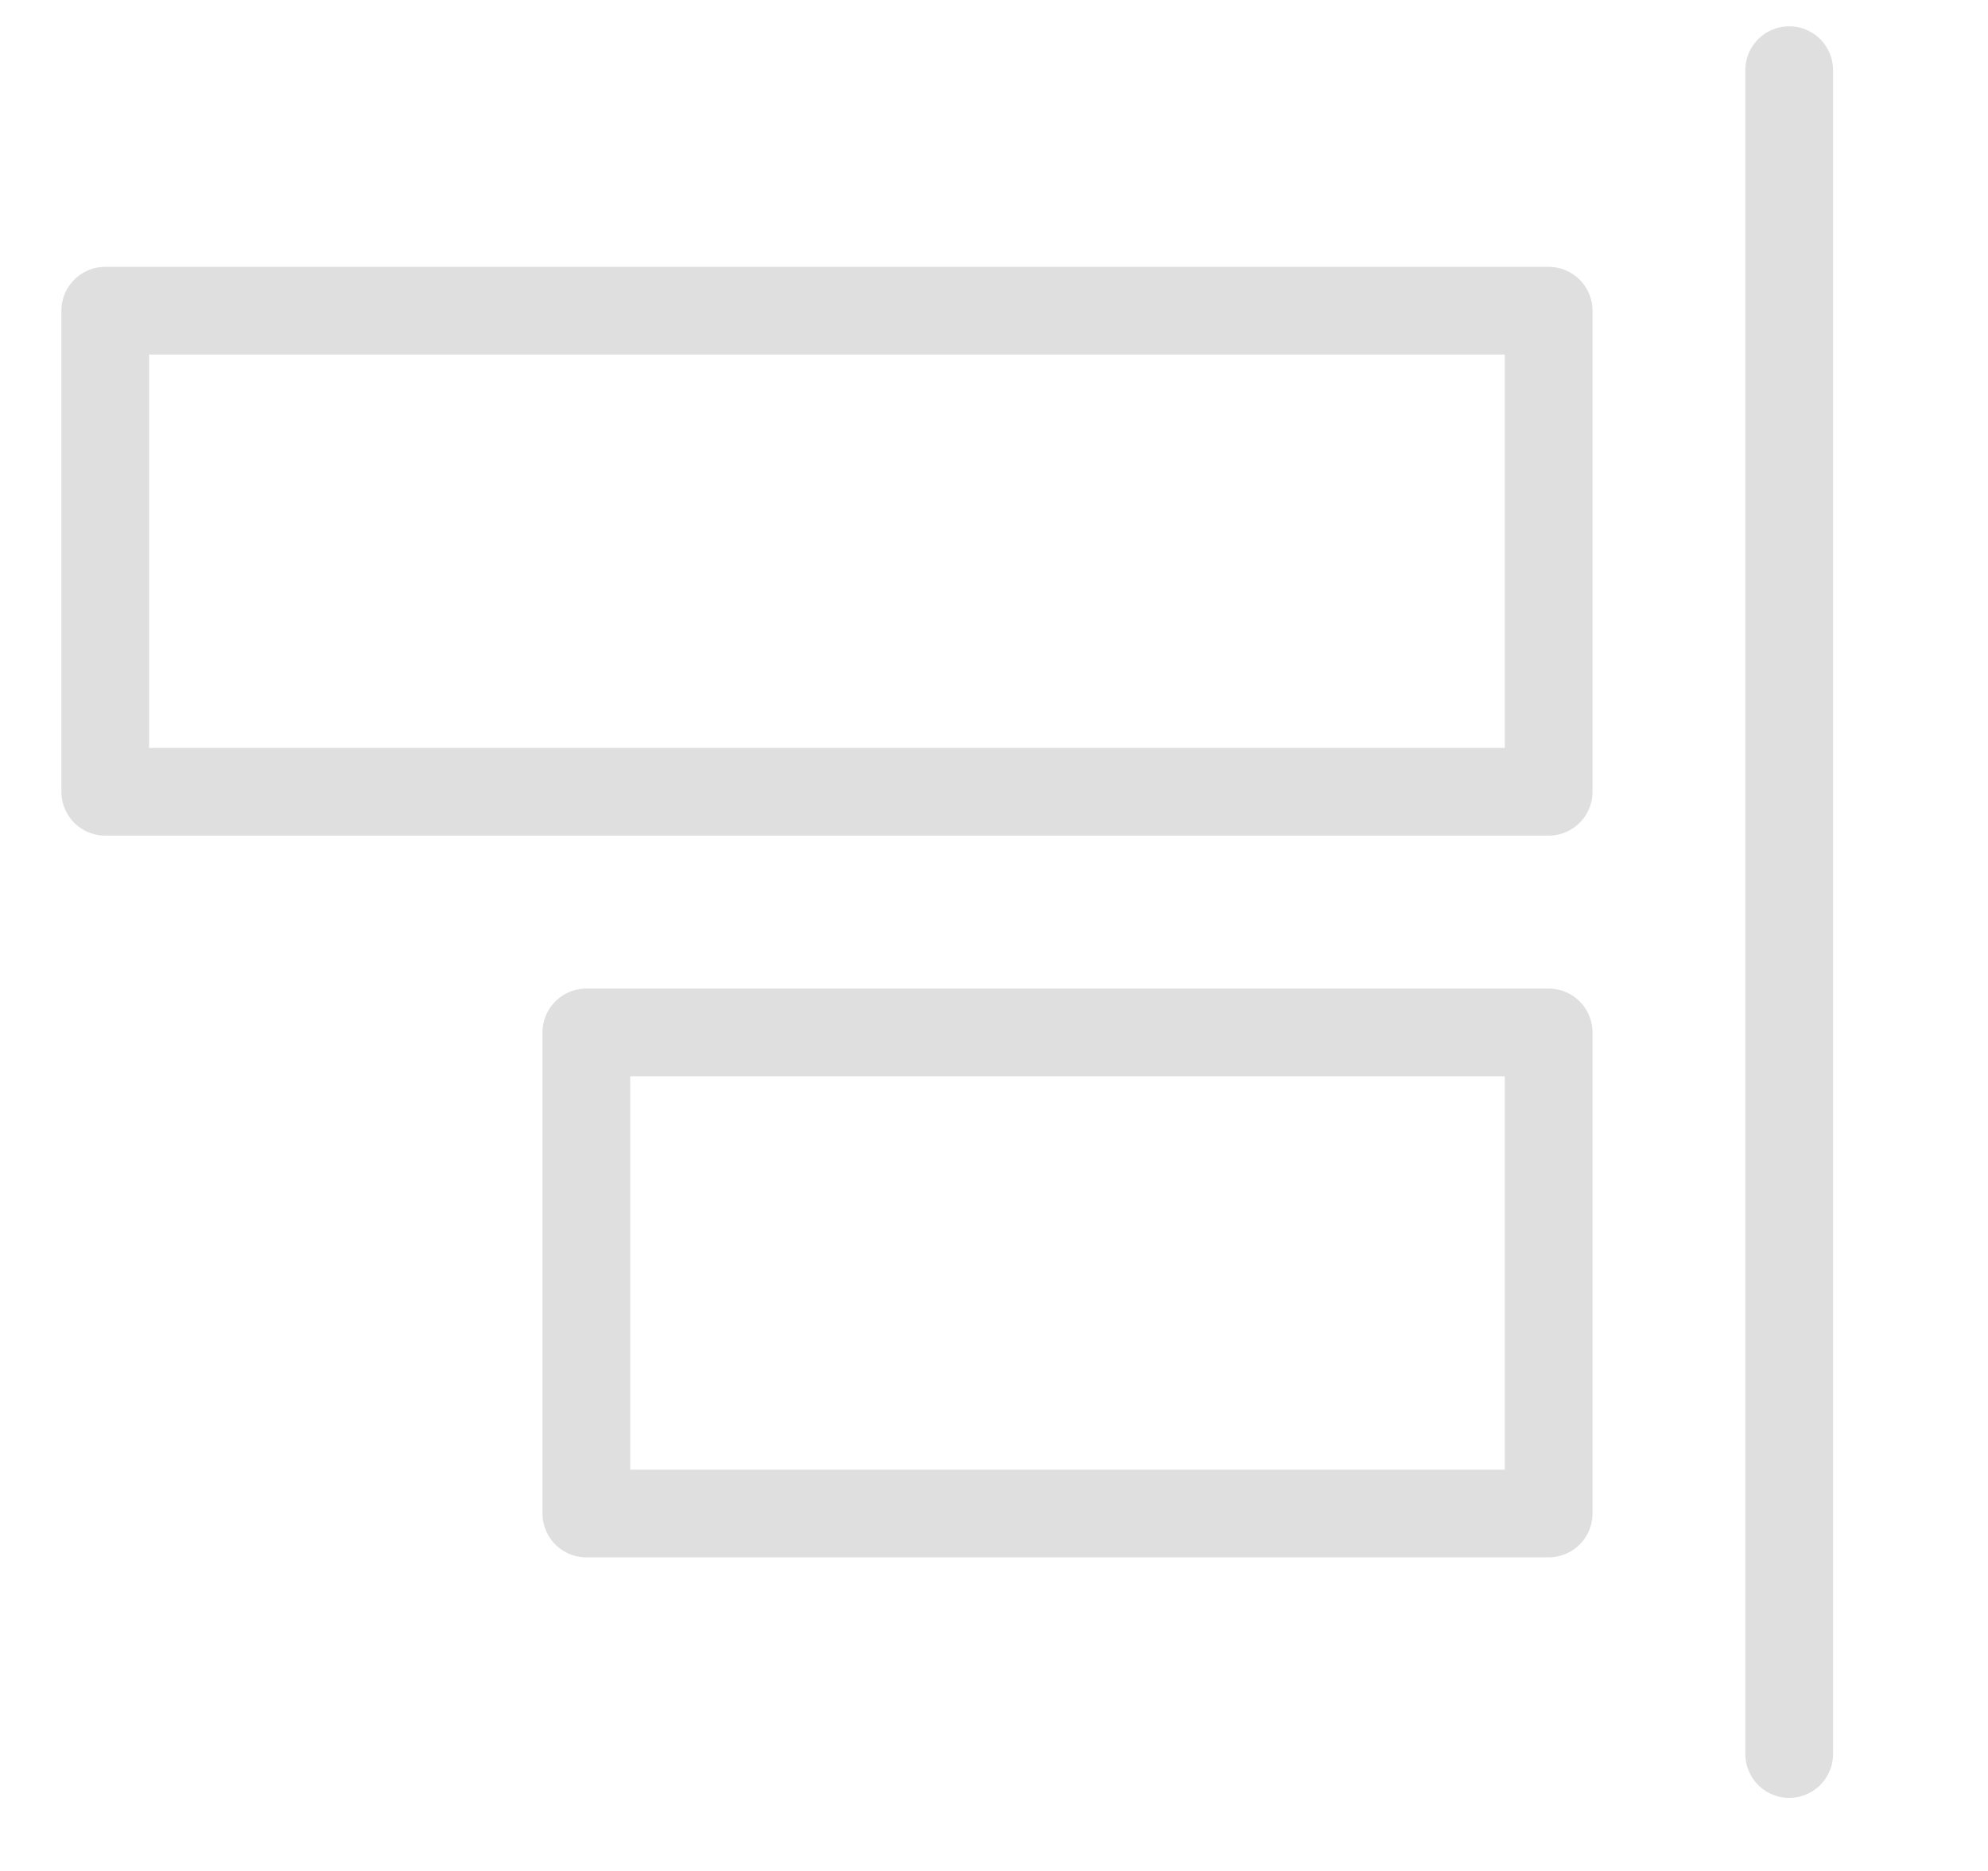
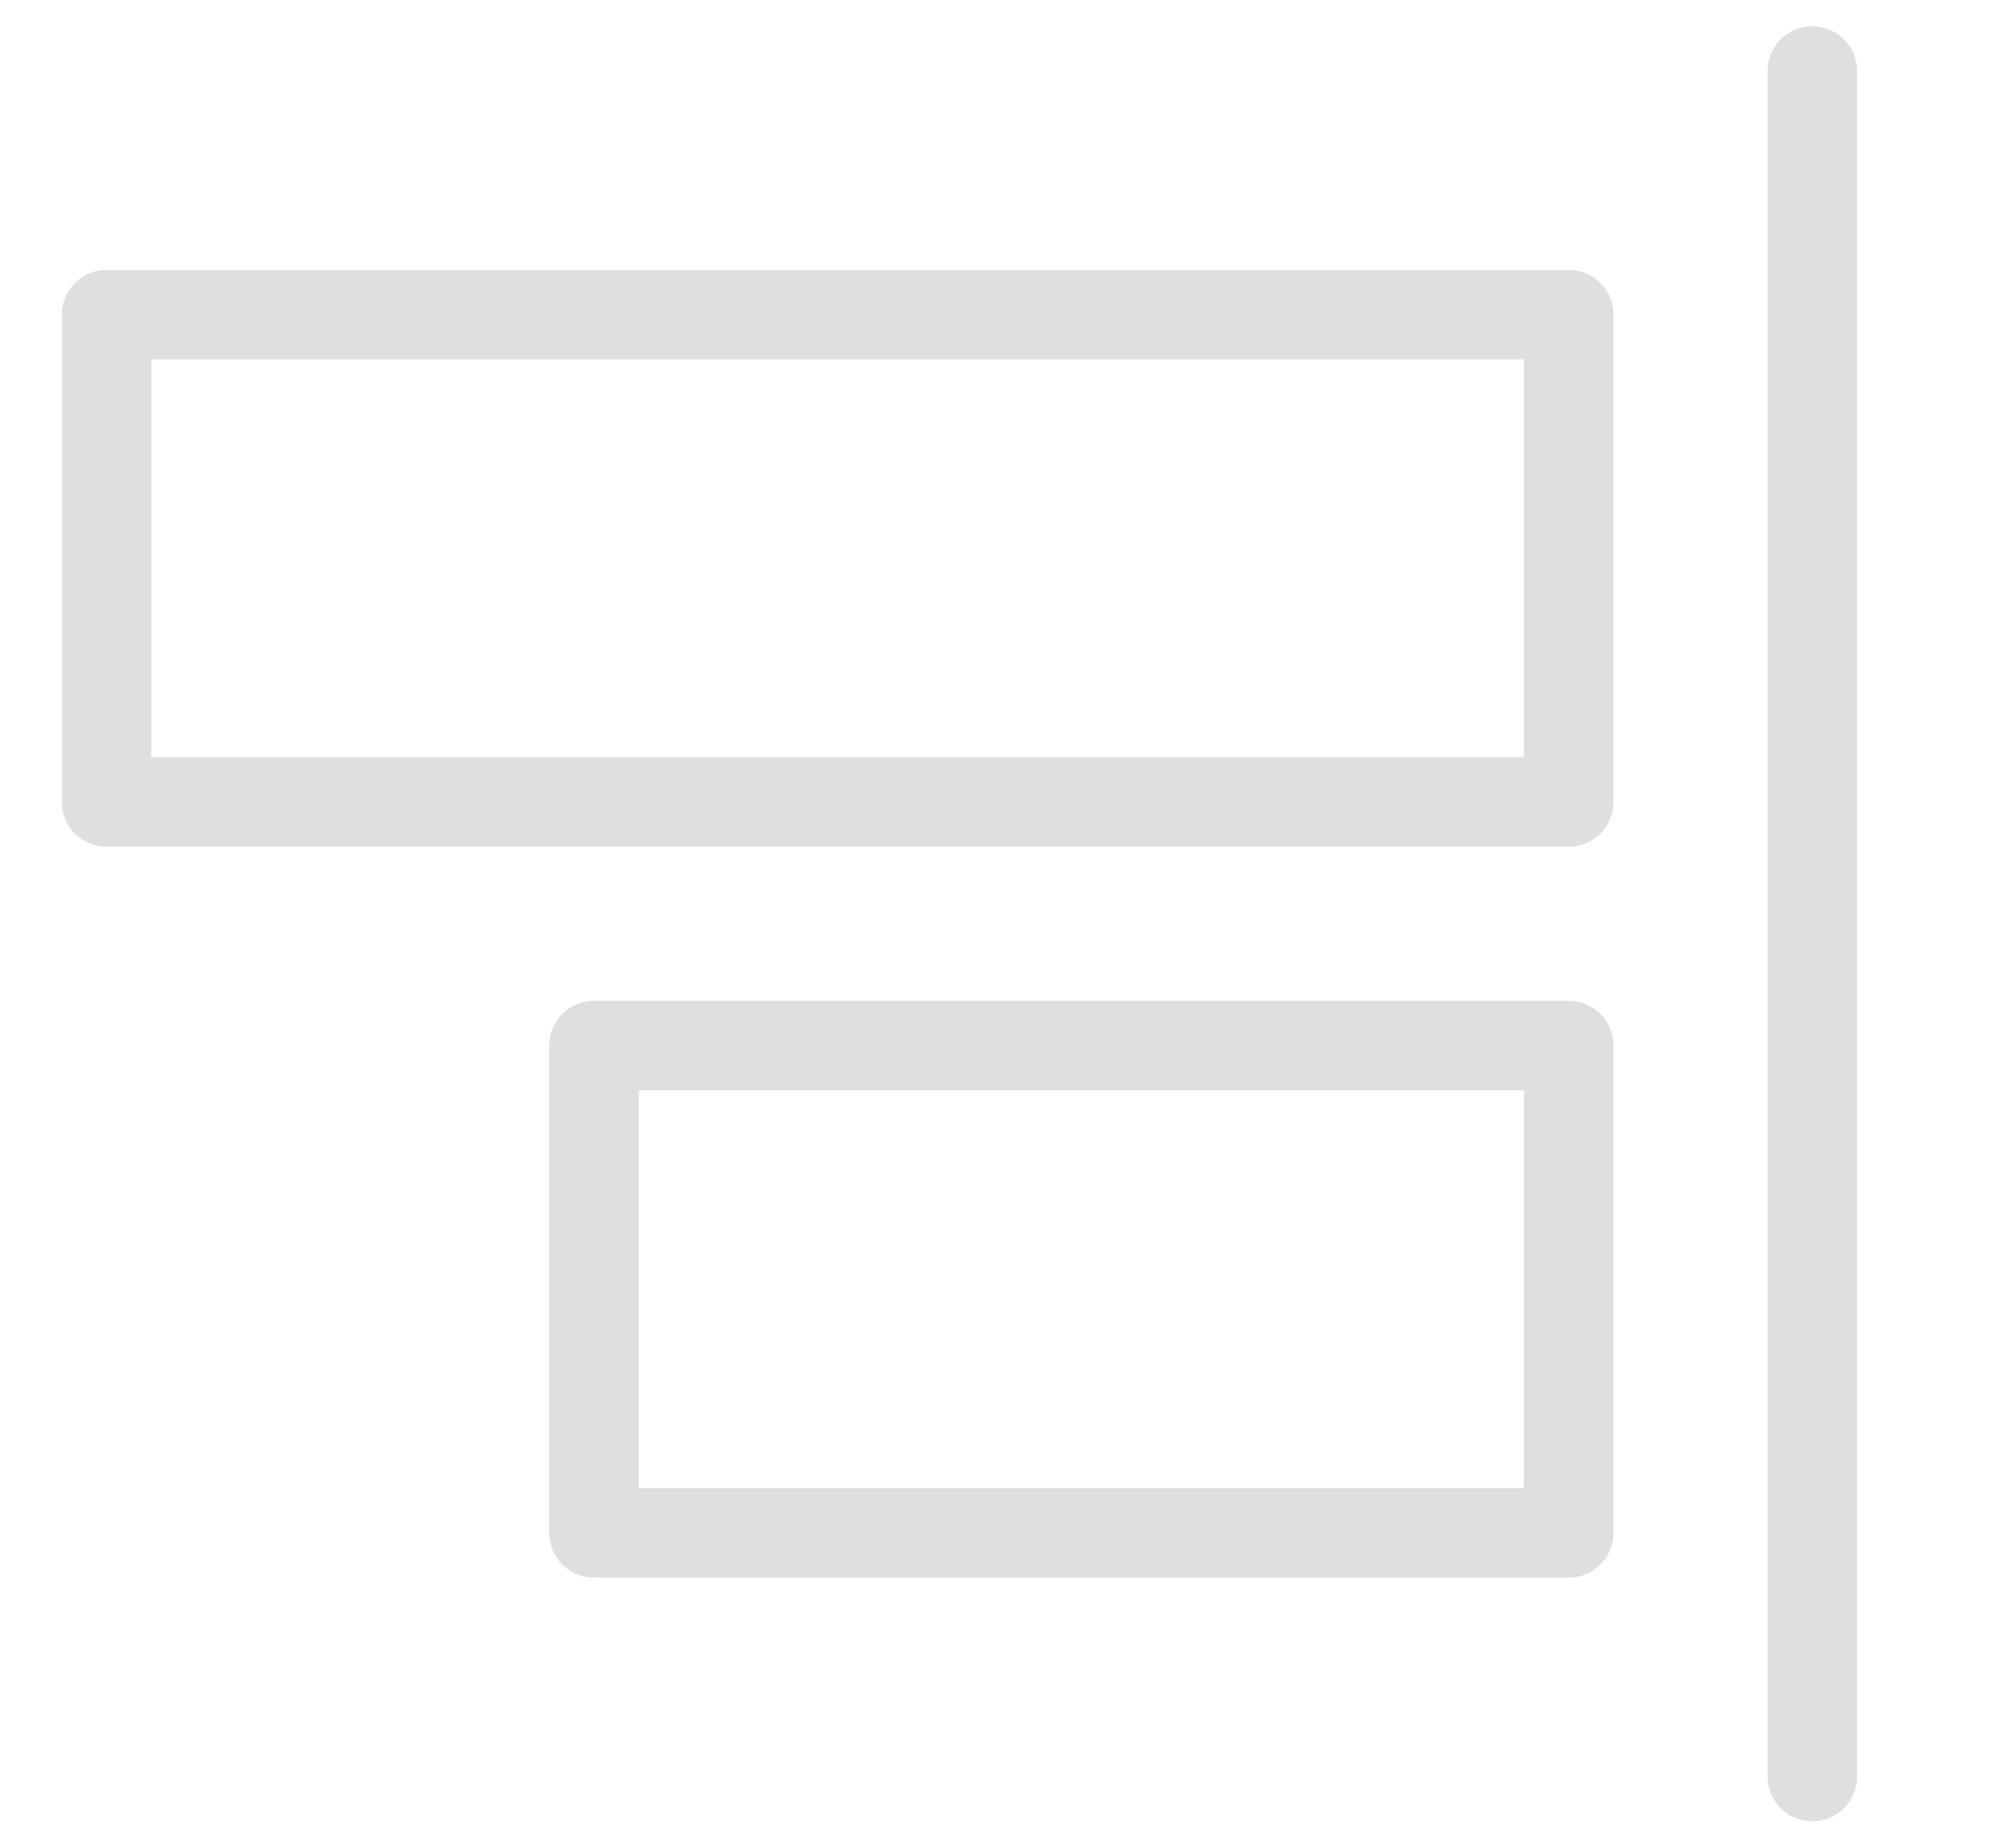
- <svg xmlns="http://www.w3.org/2000/svg" width="100%" height="100%" viewBox="0 0 17 16" version="1.1" xml:space="preserve" style="fill-rule:evenodd;clip-rule:evenodd;stroke-linecap:round;stroke-linejoin:round;stroke-miterlimit:1.5;">
+ <svg xmlns="http://www.w3.org/2000/svg" width="100%" height="100%" viewBox="0 0 14 13" version="1.1" xml:space="preserve" style="fill-rule:evenodd;clip-rule:evenodd;stroke-linecap:round;stroke-linejoin:round;stroke-miterlimit:1.5;">
  <g id="operation-align-right">
-     <path d="M15.3,0.6l0,14.4" style="fill:none;stroke:#dfdfdf;stroke-width:0.75px;" />
-     <rect x="0.9" y="2.657" width="12.343" height="4.114" style="fill:none;stroke:#dfdfdf;stroke-width:0.75px;" />
-     <rect x="5.014" y="8.829" width="8.229" height="4.114" style="fill:none;stroke:#dfdfdf;stroke-width:0.75px;" />
+     <path d="M12.75,0.5l0,12" style="fill:none;stroke:#dfdfdf;stroke-width:0.63px;" />
+     <rect x="0.75" y="2.214" width="10.286" height="3.429" style="fill:none;stroke:#dfdfdf;stroke-width:0.63px;" />
+     <rect x="4.179" y="7.357" width="6.857" height="3.429" style="fill:none;stroke:#dfdfdf;stroke-width:0.63px;" />
  </g>
</svg>
